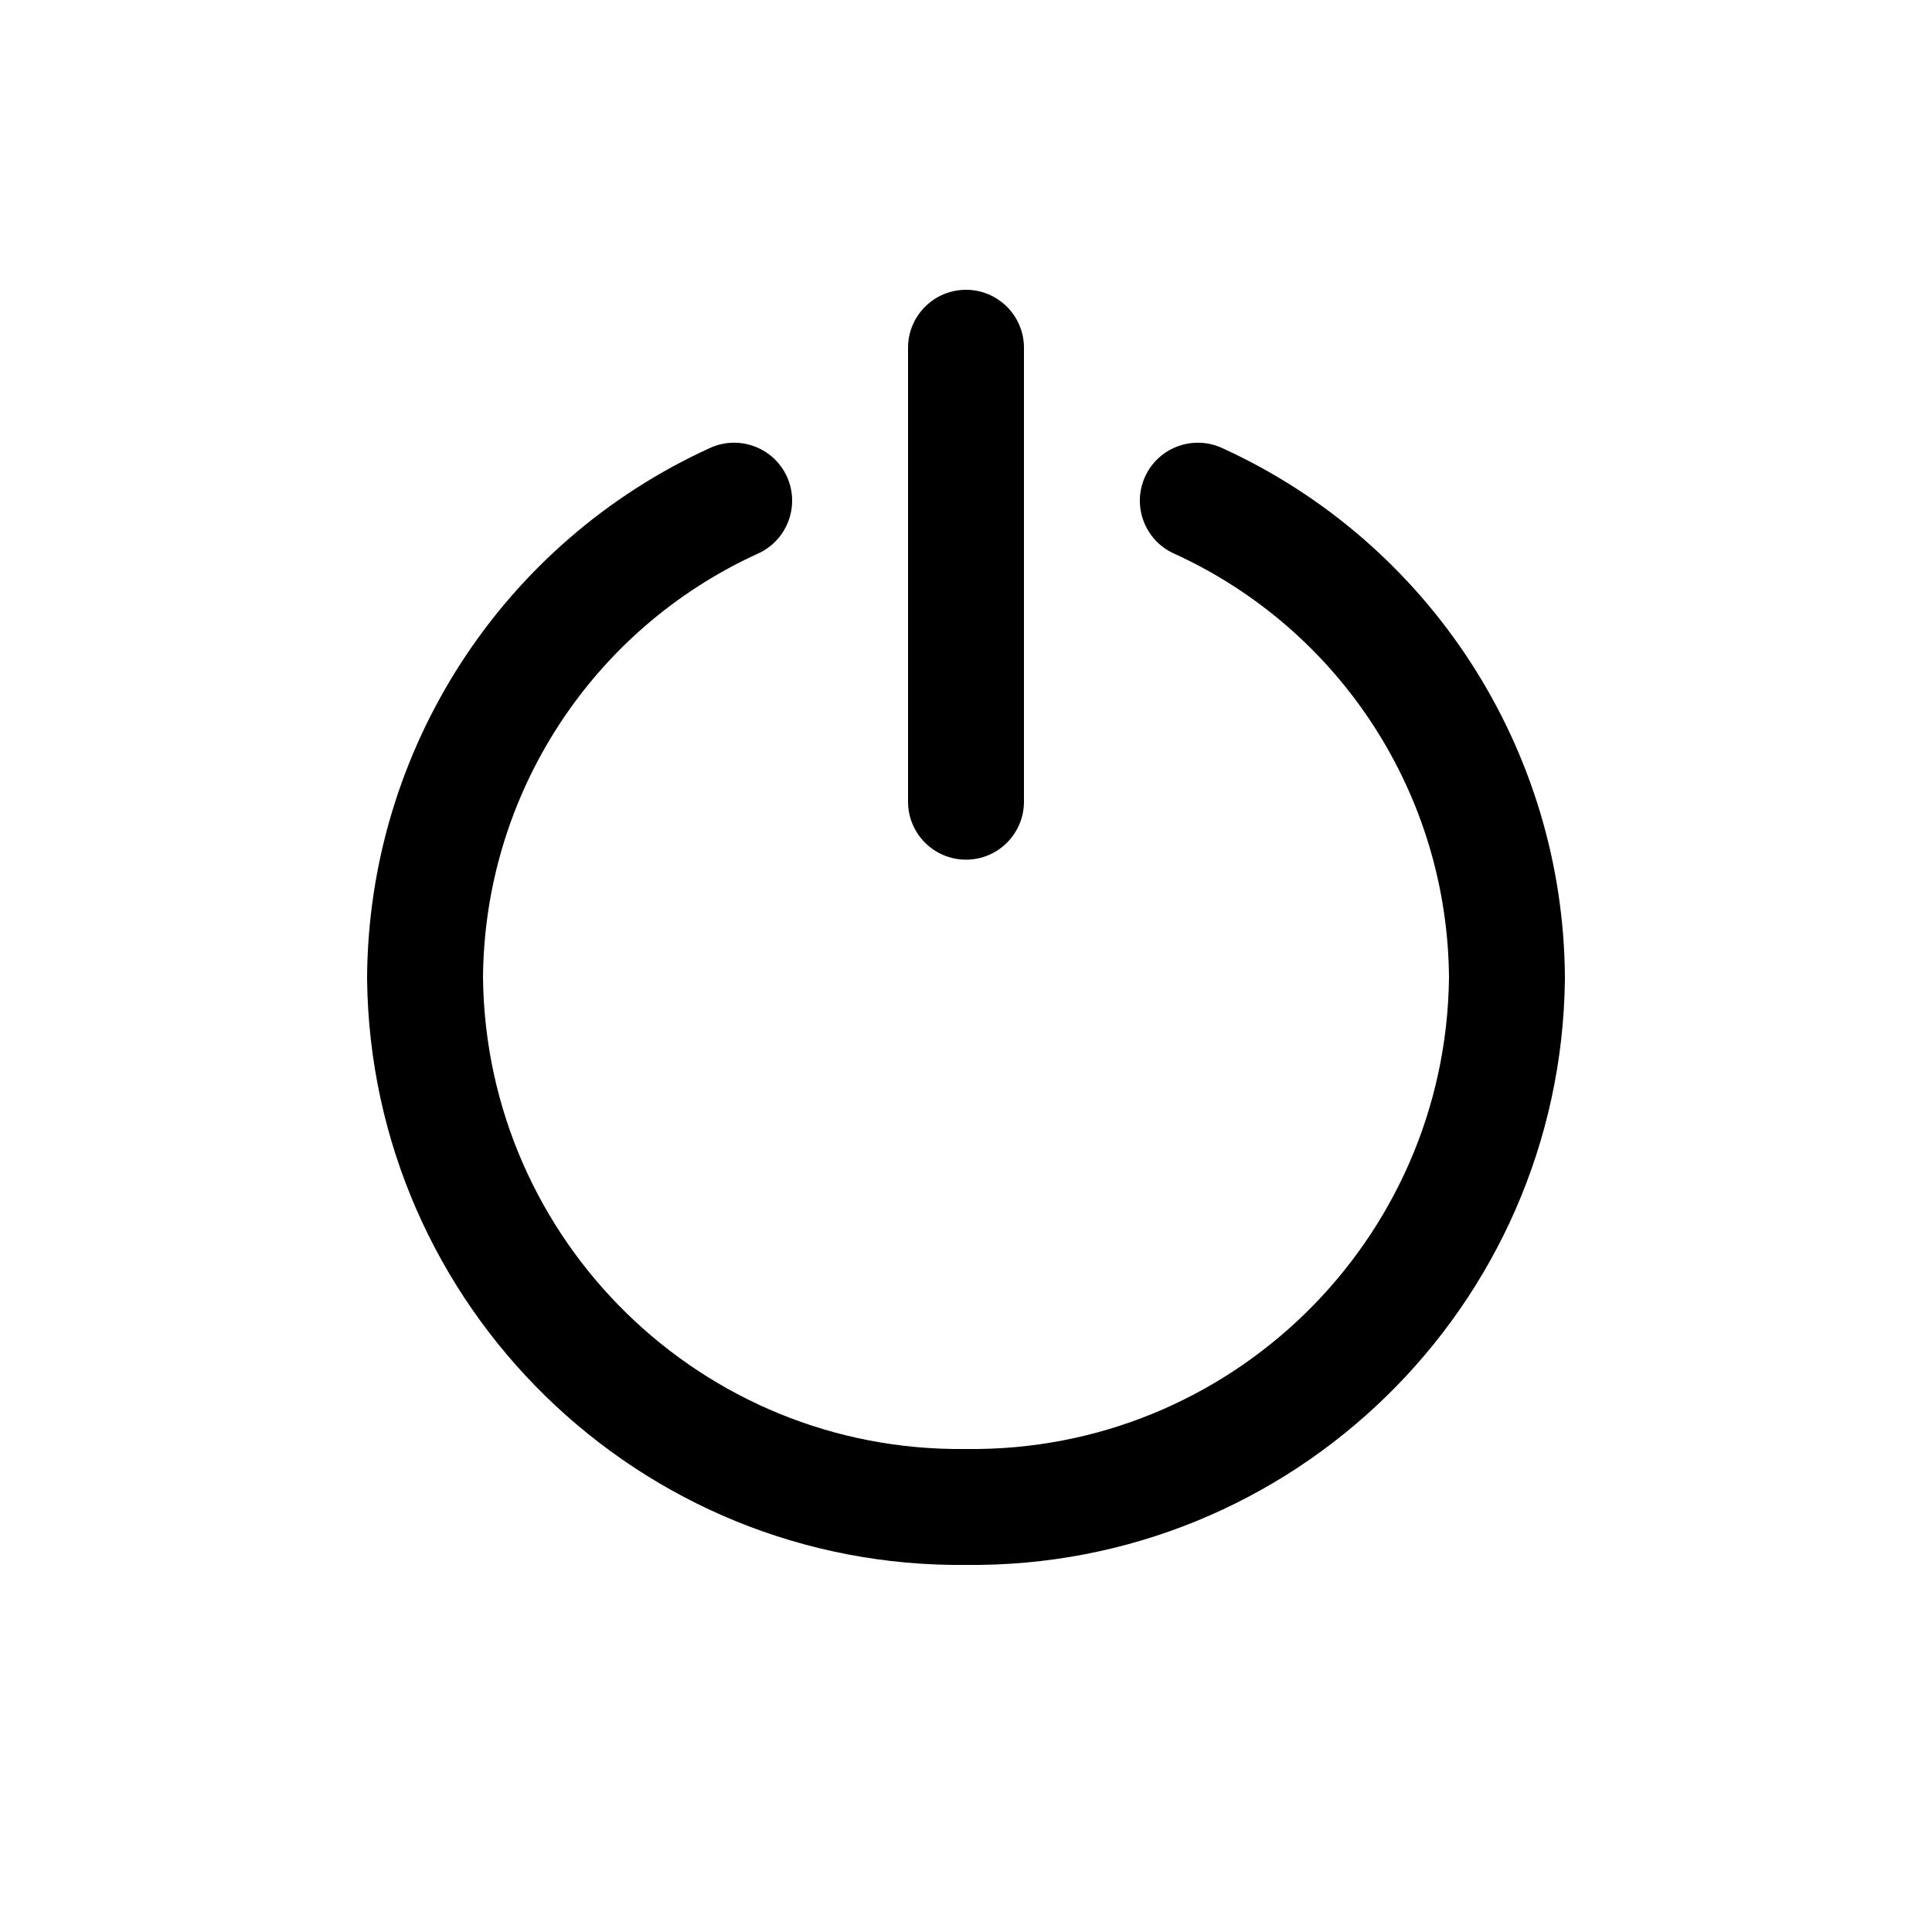
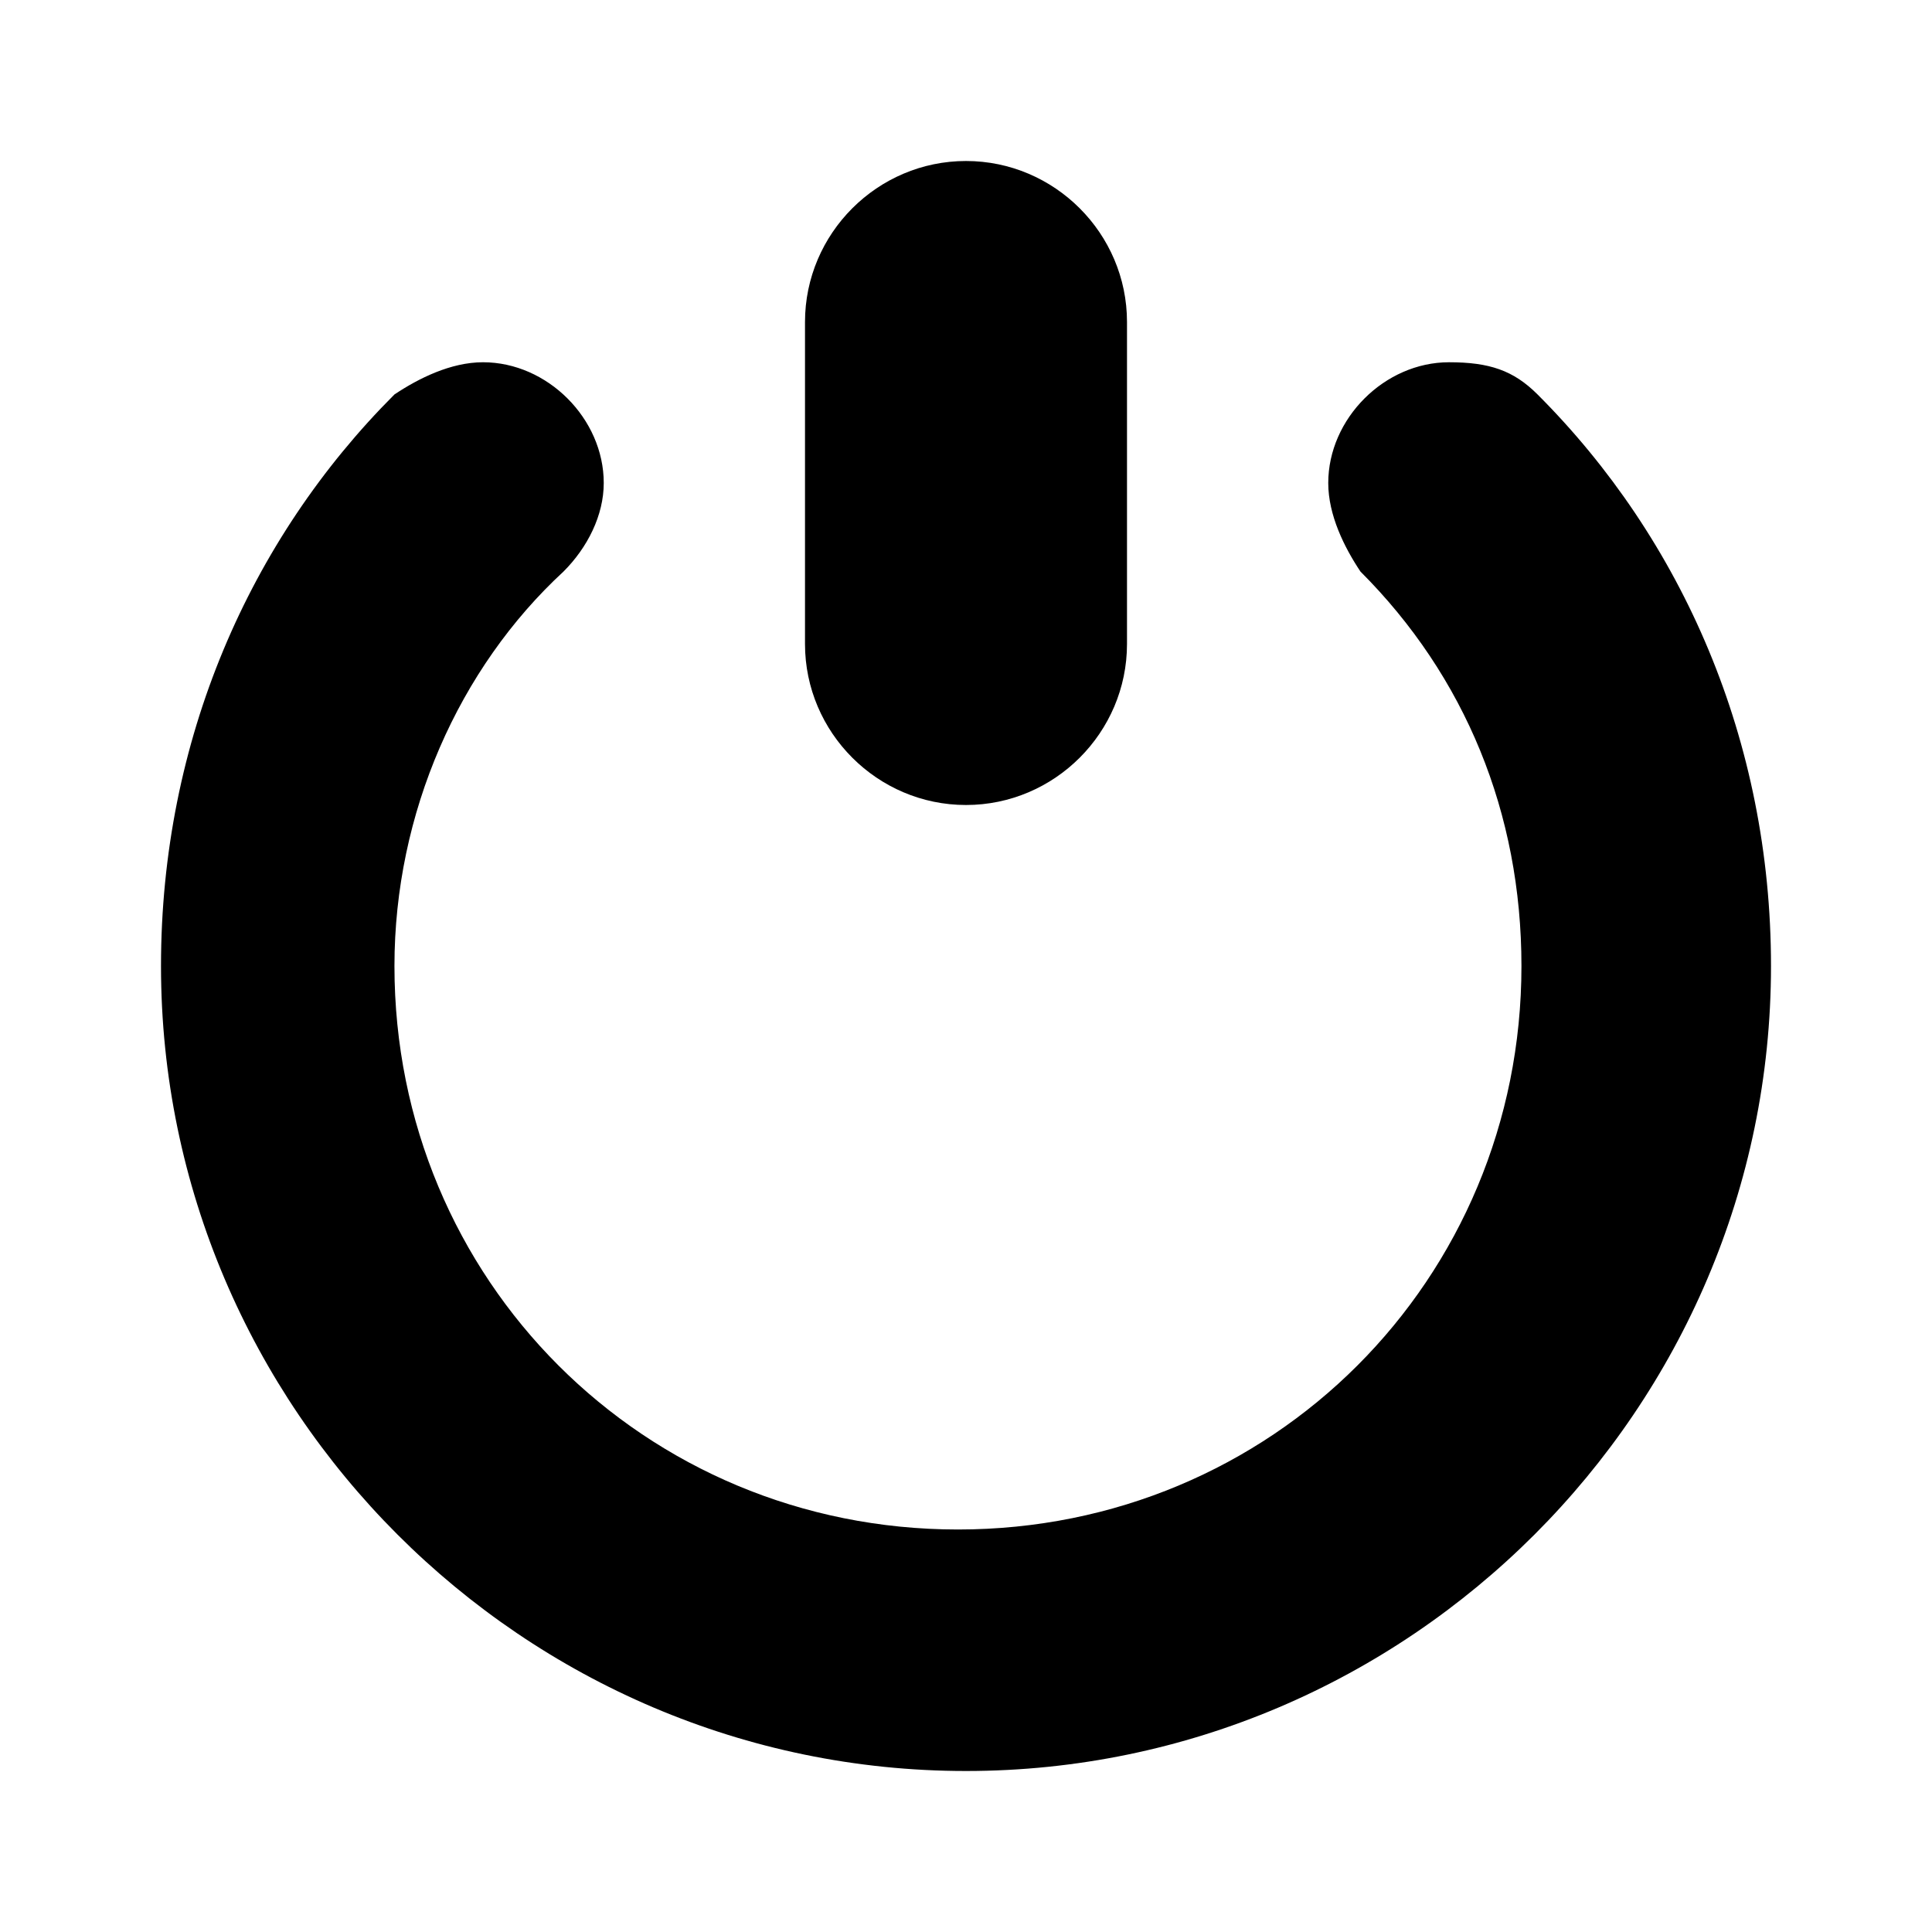
- <svg xmlns="http://www.w3.org/2000/svg" width="800px" height="800px" viewBox="0 -0.5 25 25" fill="none">
-   <path d="M11.75 9.874C11.75 10.288 12.086 10.624 12.5 10.624C12.914 10.624 13.25 10.288 13.25 9.874H11.75ZM13.25 4C13.25 3.586 12.914 3.25 12.5 3.25C12.086 3.25 11.75 3.586 11.75 4H13.25ZM9.811 6.662C10.188 6.49 10.354 6.045 10.183 5.668C10.011 5.291 9.566 5.125 9.189 5.296L9.811 6.662ZM5.5 12.16L4.75 12.156L4.75 12.169L5.5 12.16ZM12.5 19L12.509 18.25C12.503 18.25 12.497 18.25 12.491 18.25L12.5 19ZM19.5 12.16L20.25 12.169L20.25 12.156L19.5 12.16ZM15.811 5.296C15.434 5.125 14.989 5.291 14.817 5.668C14.646 6.045 14.812 6.49 15.189 6.662L15.811 5.296ZM13.25 9.874V4H11.75V9.874H13.25ZM9.189 5.296C6.498 6.522 4.766 9.2 4.75 12.156L6.25 12.164C6.262 9.792 7.652 7.644 9.811 6.662L9.189 5.296ZM4.75 12.169C4.799 16.405 8.273 19.799 12.509 19.75L12.491 18.25C9.084 18.289 6.29 15.559 6.25 12.151L4.75 12.169ZM12.491 19.75C16.727 19.799 20.201 16.405 20.25 12.169L18.75 12.151C18.71 15.559 15.916 18.289 12.509 18.25L12.491 19.75ZM20.25 12.156C20.235 9.2 18.502 6.522 15.811 5.296L15.189 6.662C17.348 7.644 18.738 9.792 18.75 12.164L20.25 12.156Z" fill="#000000" />
+ <svg xmlns="http://www.w3.org/2000/svg" style="enable-background:new 0 0 24 24;" version="1.1" viewBox="0 0 24 24" xml:space="preserve">
+   <g id="info" />
+   <g id="icons">
+     <g id="exit2">
+       <path d="M12,10c1.1,0,2-0.9,2-2V4c0-1.1-0.9-2-2-2s-2,0.9-2,2v4C10,9.1,10.9,10,12,10z" />
+       <path d="M19.1,4.9L19.1,4.9c-0.3-0.3-0.6-0.4-1.1-0.4c-0.8,0-1.5,0.7-1.5,1.5c0,0.4,0.2,0.8,0.4,1.1l0,0c0,0,0,0,0,0c0,0,0,0,0,0    c1.3,1.3,2,3,2,4.9c0,3.9-3.1,7-7,7s-7-3.1-7-7c0-1.9,0.8-3.7,2.1-4.9l0,0C7.3,6.8,7.5,6.4,7.5,6c0-0.8-0.7-1.5-1.5-1.5    c-0.4,0-0.8,0.2-1.1,0.4l0,0C3.1,6.7,2,9.2,2,12c0,5.5,4.5,10,10,10s10-4.5,10-10C22,9.2,20.9,6.7,19.1,4.9z" />
+     </g>
+   </g>
</svg>
